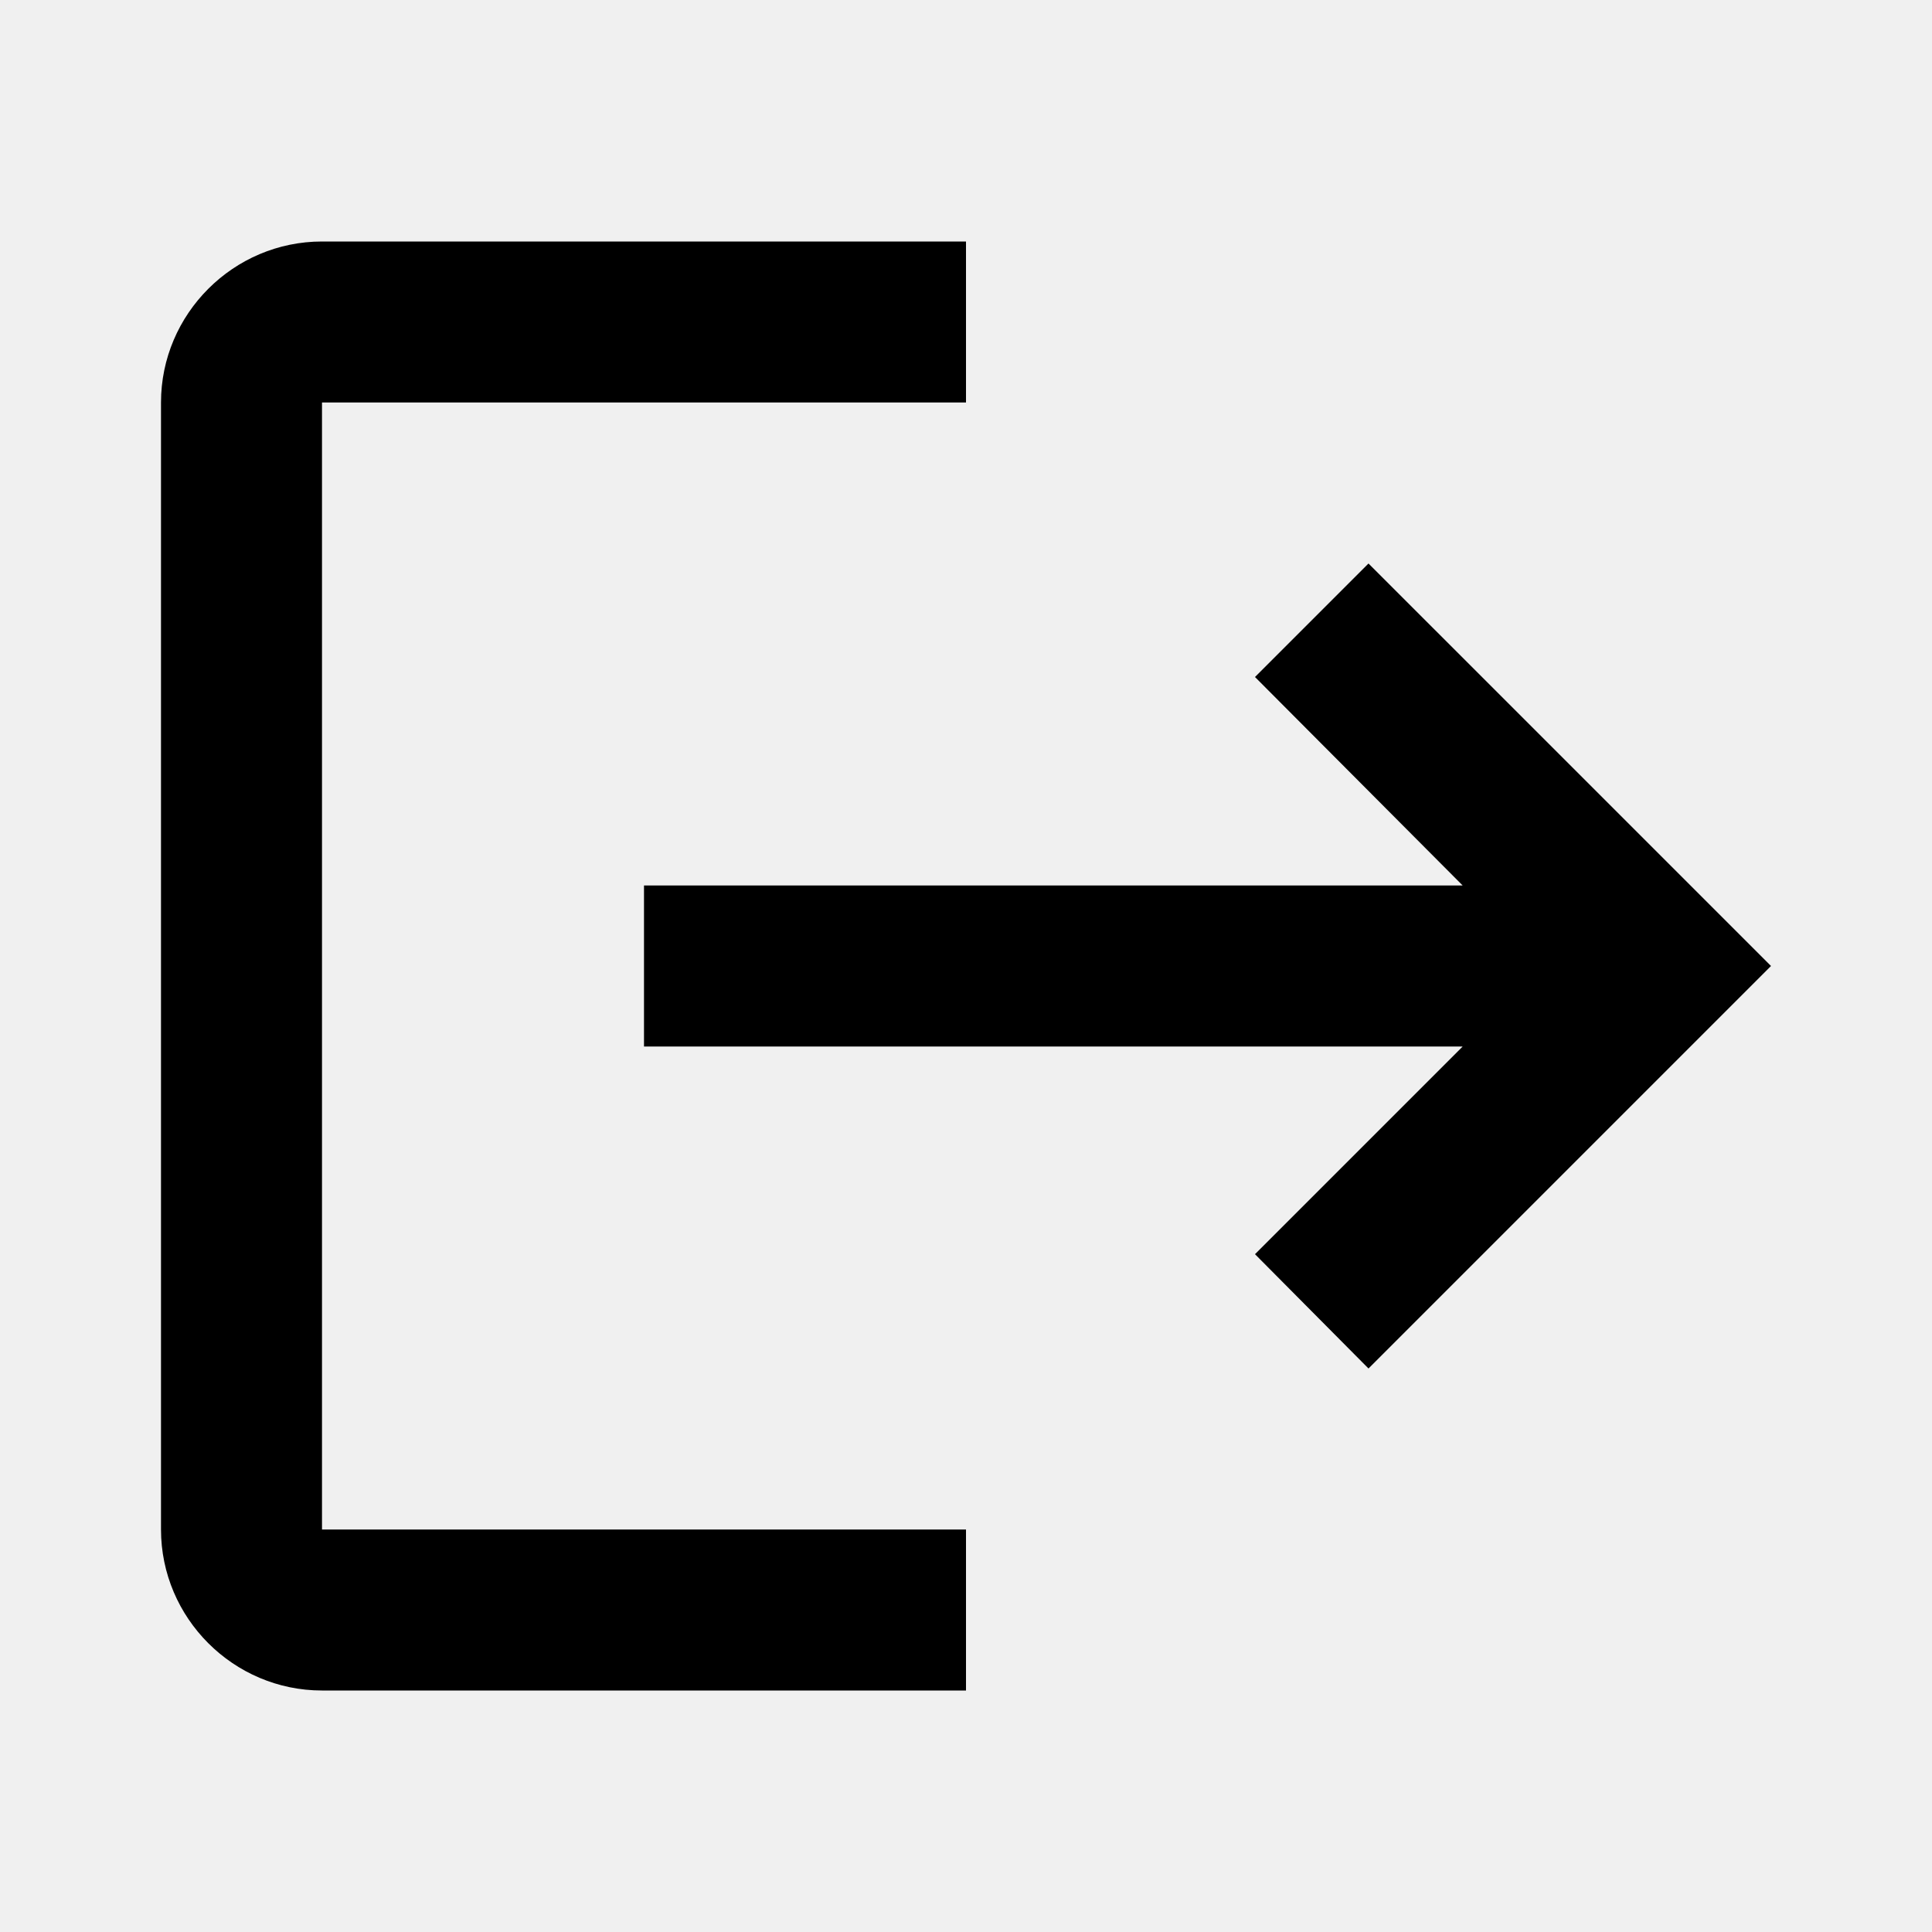
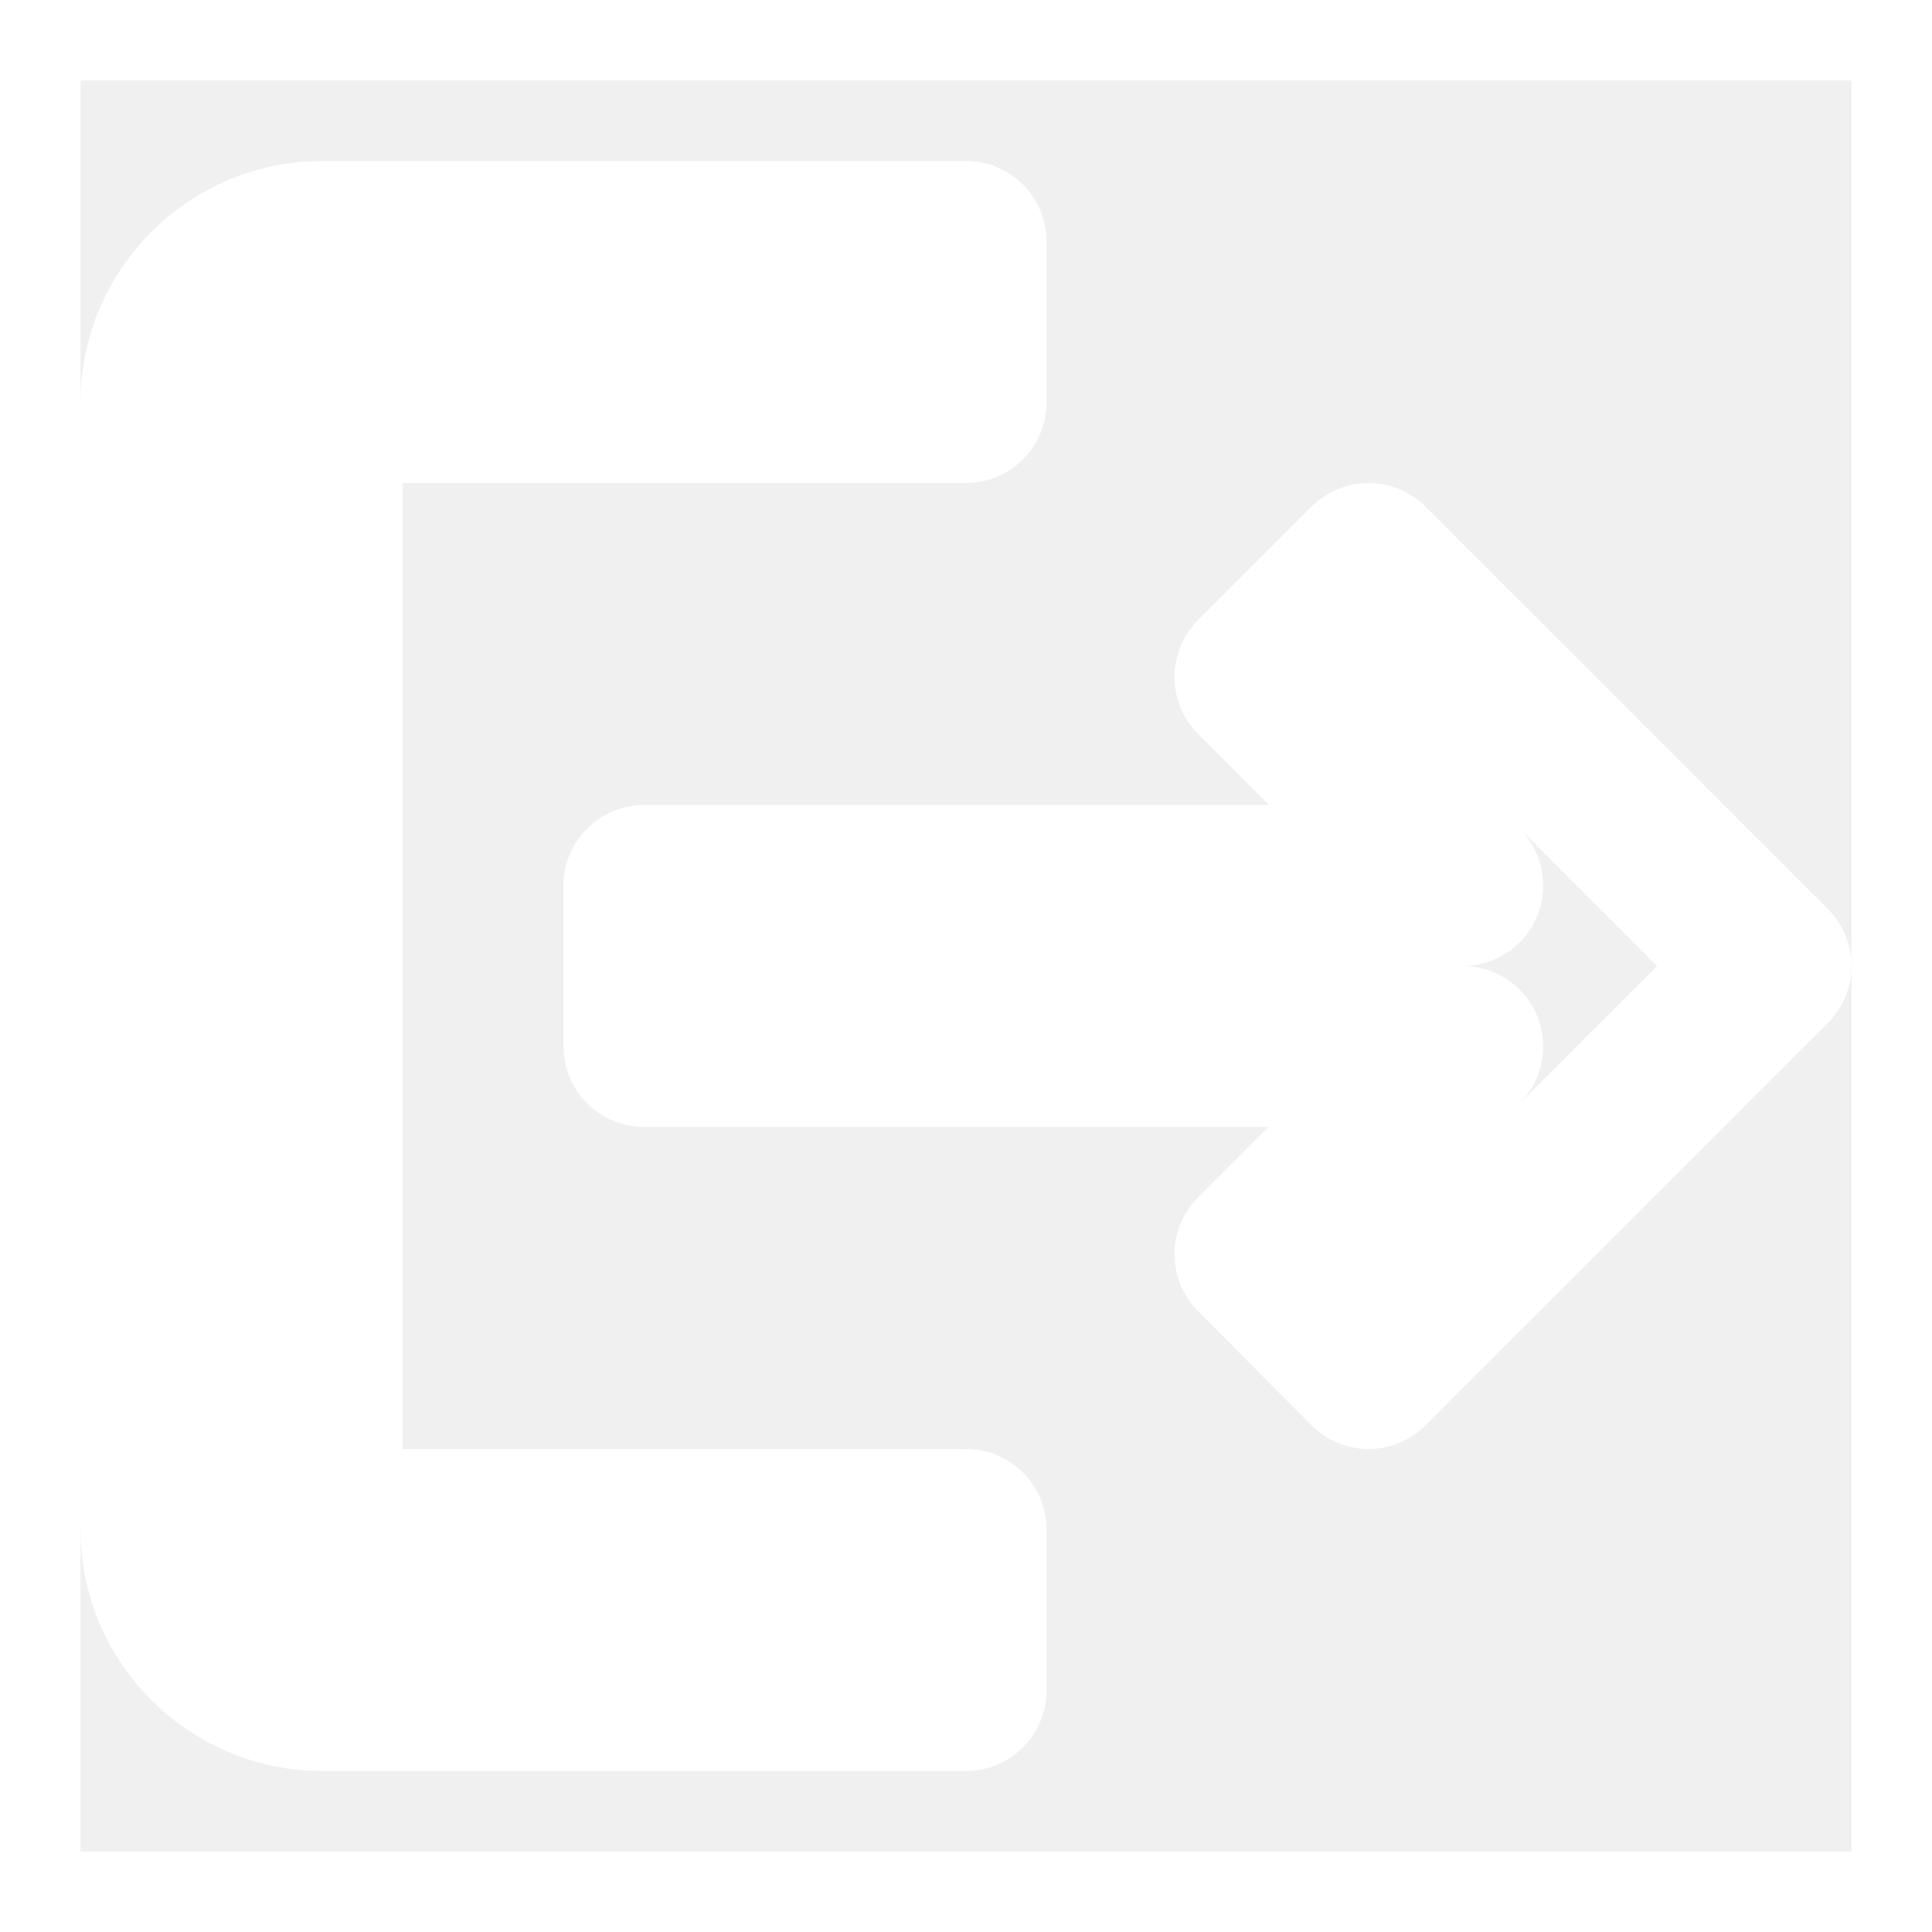
- <svg xmlns="http://www.w3.org/2000/svg" height="24" viewBox="0 0 24 24" width="24">
+ <svg xmlns="http://www.w3.org/2000/svg" fill="none" stroke="#fff" stroke-width="2" stroke-linecap="round" stroke-linejoin="round" height="24" viewBox="0 0 24 24" width="24">
  <path d="M0 0h24v24H0z" fill="none" />
  <path d="M17 7l-1.41 1.41L18.17 11H8v2h10.17l-2.58 2.58L17 17l5-5zM4 5h8V3H4c-1.1 0-2 .9-2 2v14c0 1.1.9 2 2 2h8v-2H4V5z" />
</svg>
